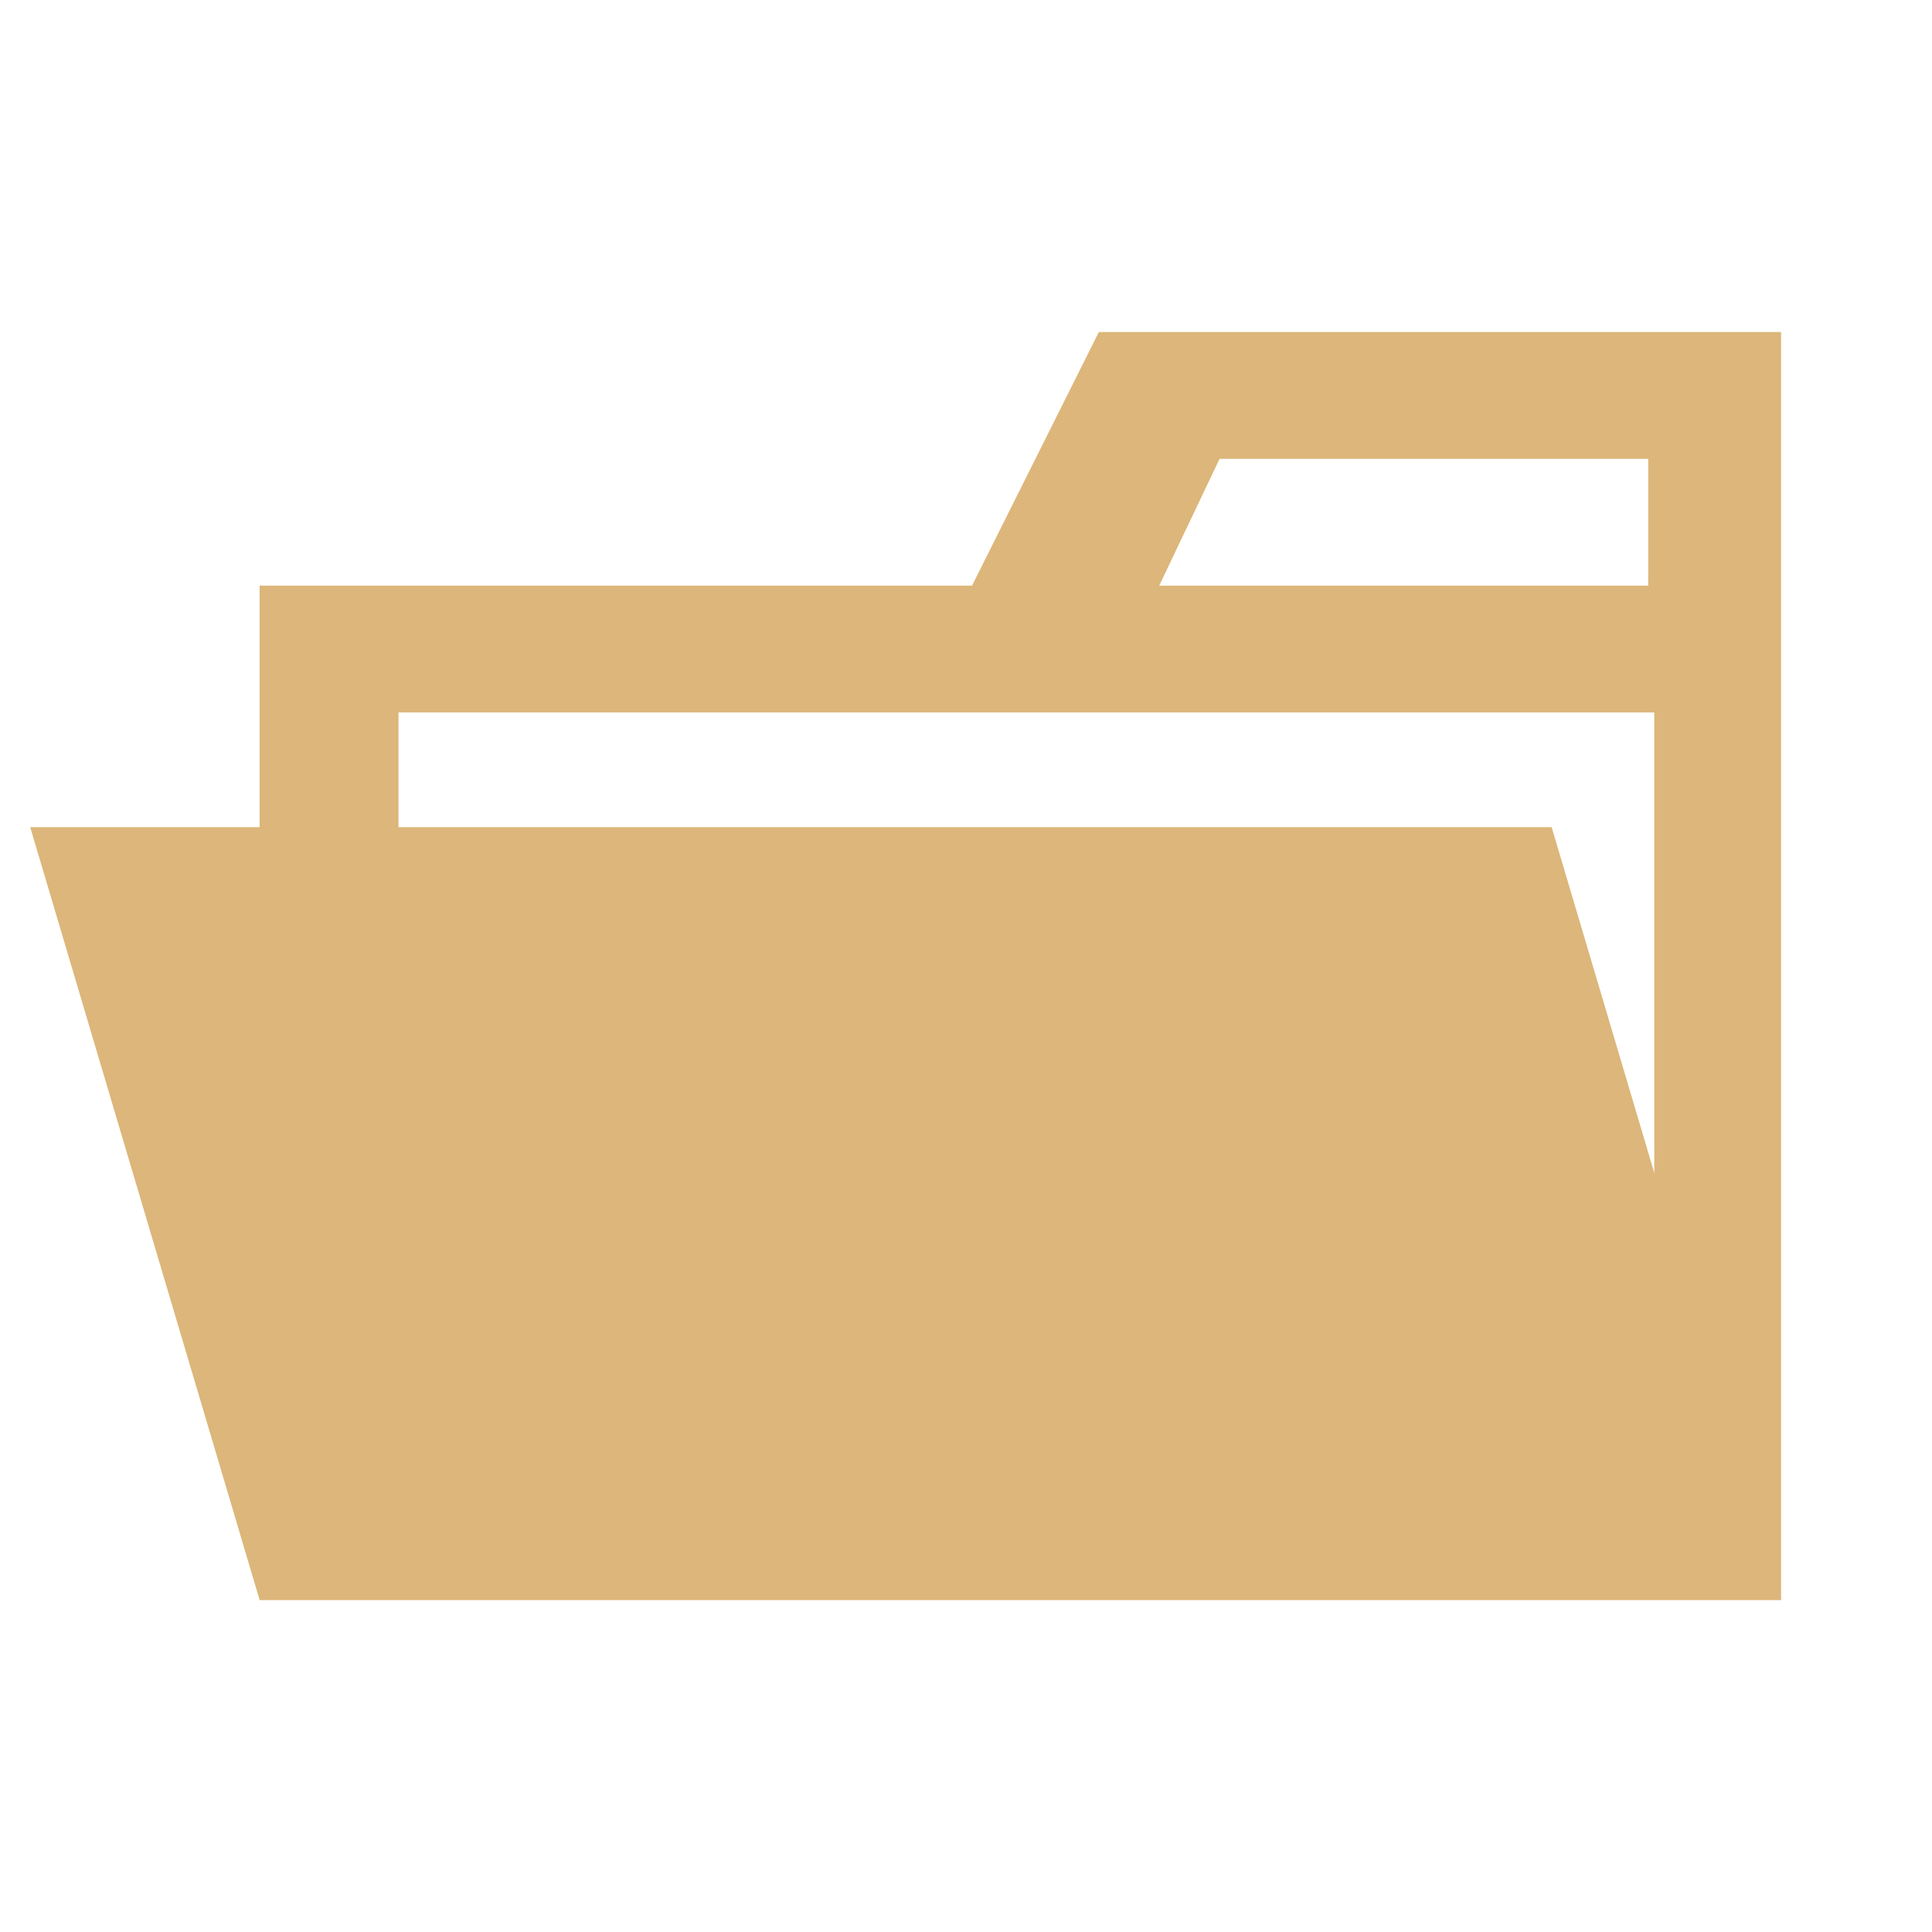
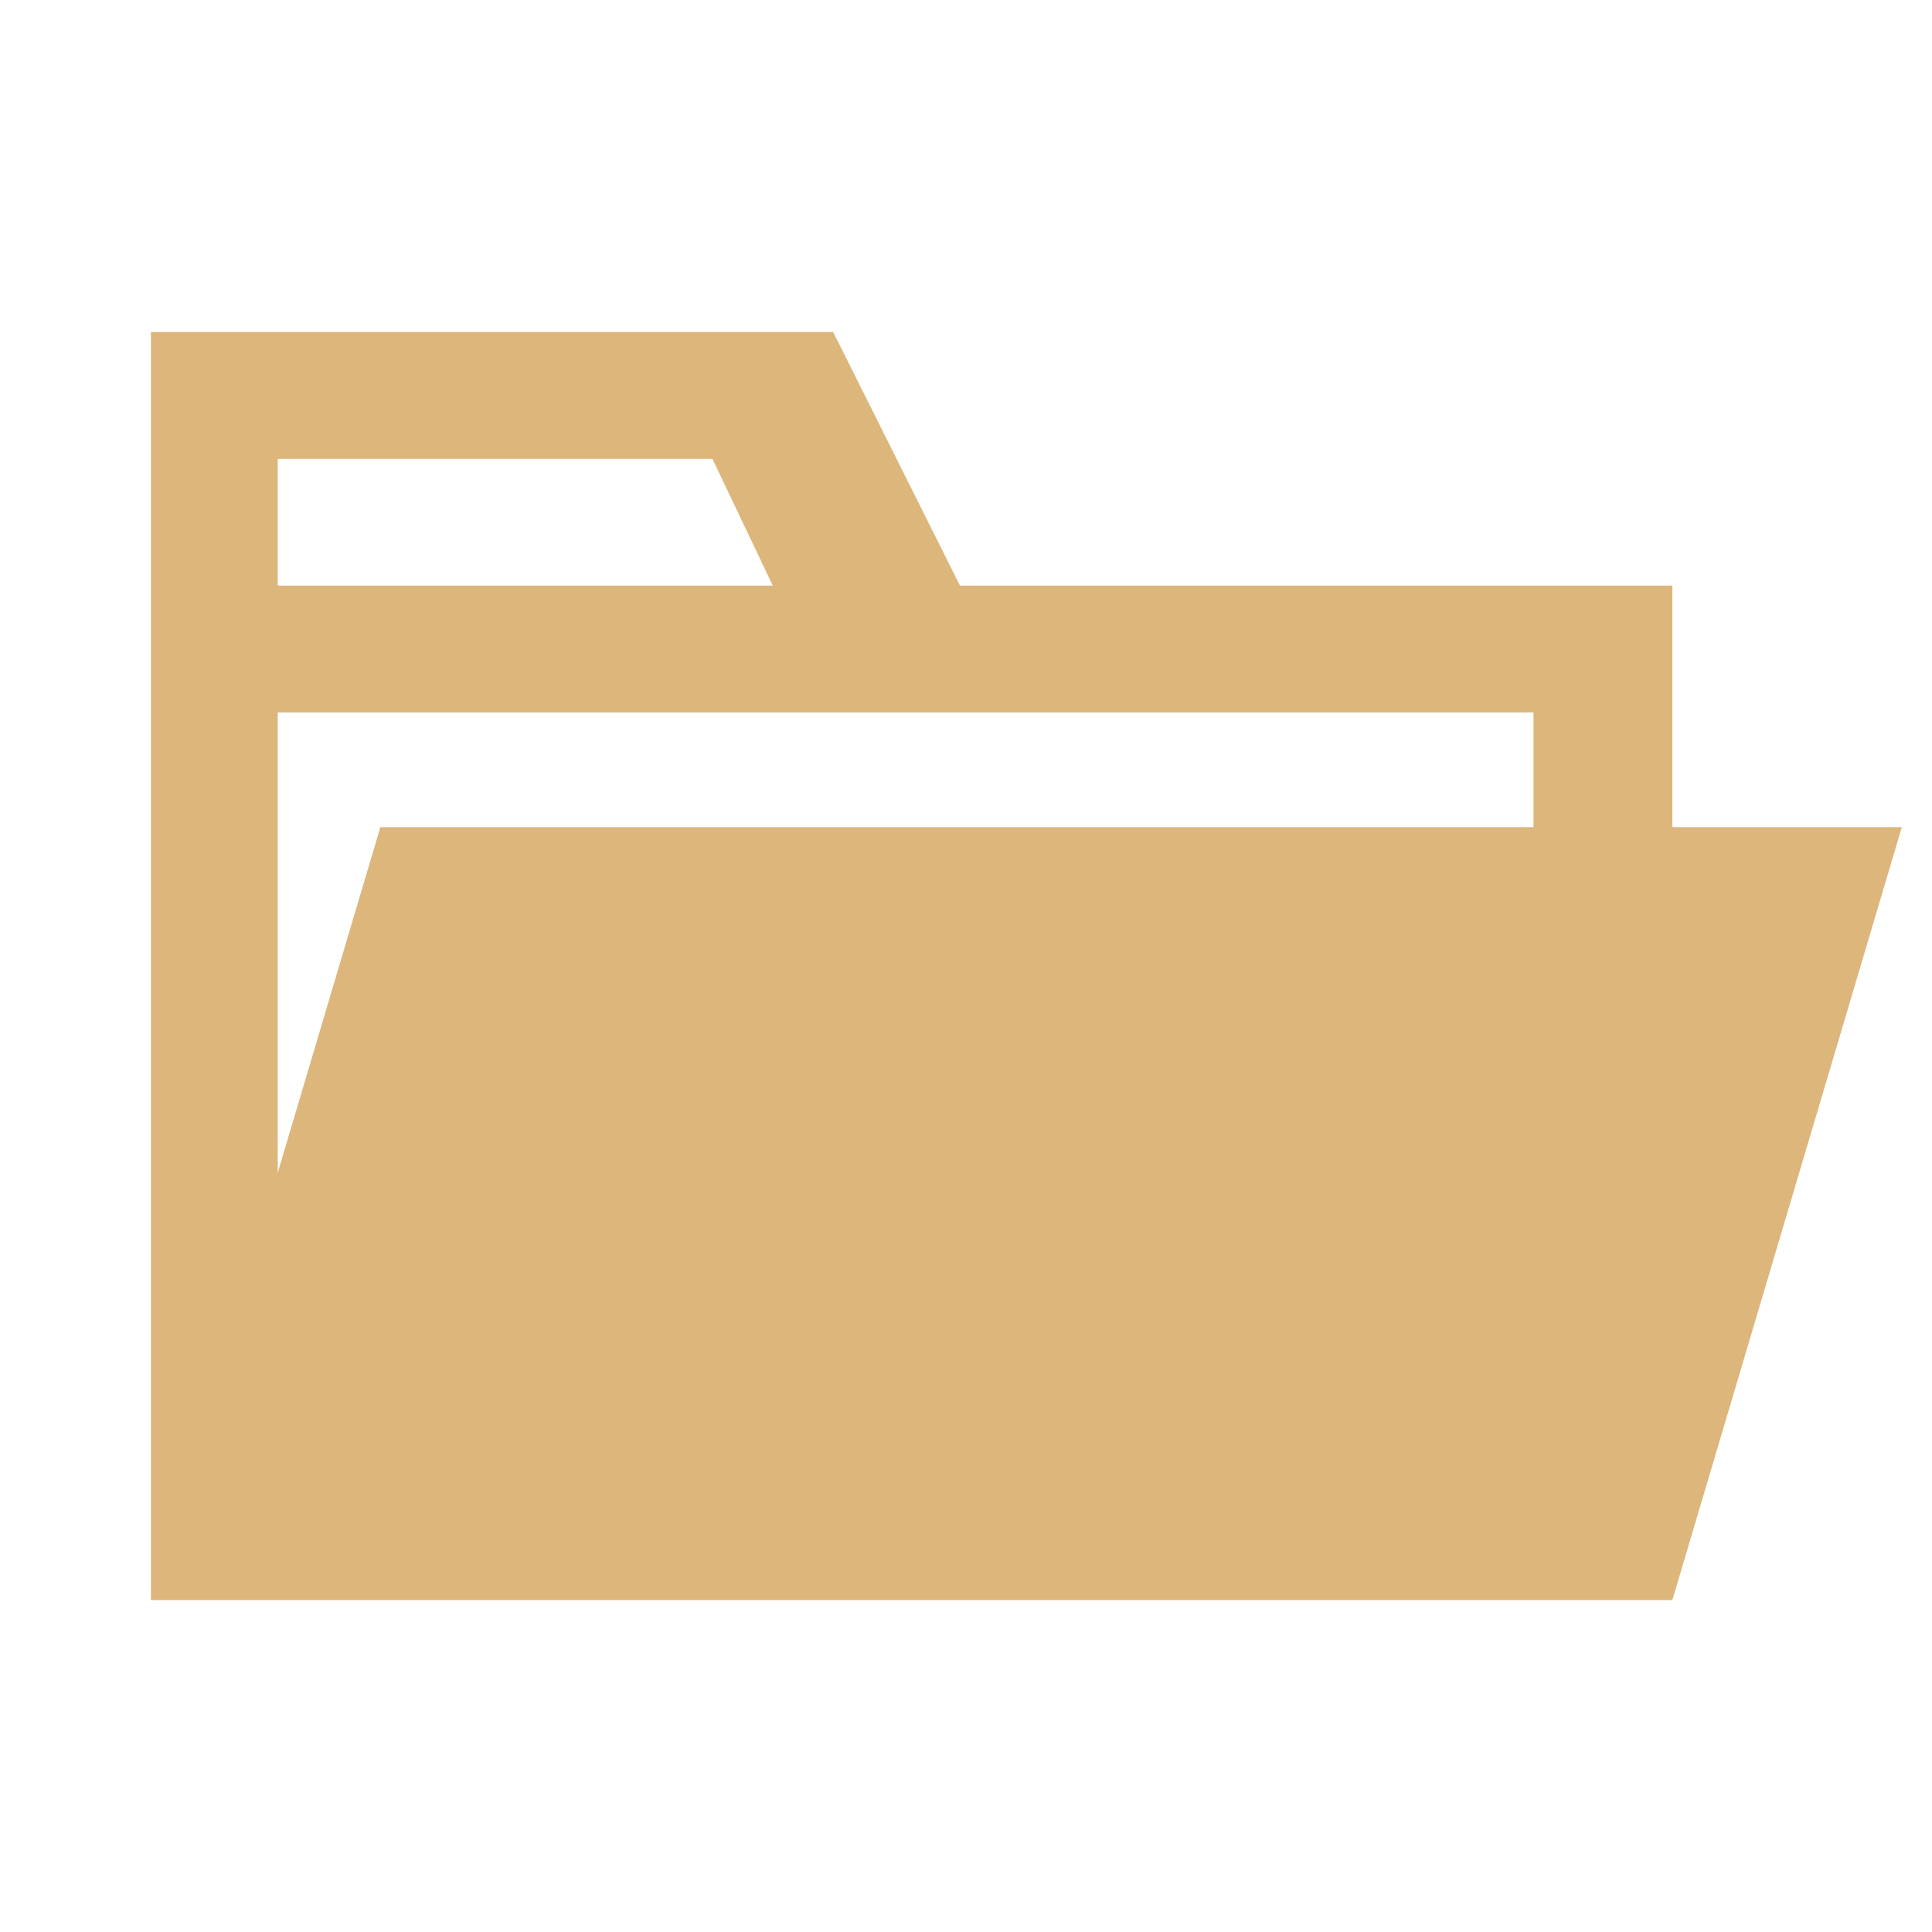
<svg xmlns="http://www.w3.org/2000/svg" viewBox="0 0 32 32">
-   <path d="M27.4,5.5H18.2L16.1,9.7H4.3V26.5H29.5V5.5Zm0,18.7H6.6V11.8H27.4Zm0-14.5H19.2l1-2.1h7.1V9.7Z" style="fill:#dcb67a" />
-   <polygon points="25.7 13.7 0.5 13.7 4.3 26.5 29.5 26.5 25.7 13.7" style="fill:#dcb67a" />
+   <path d="M4.6,5.5H13.8L15.9,9.7H27.7V26.5H2.5V5.5Zm0,18.7H25.4V11.8H4.6Zm0-14.5H12.8l-1-2.1H4.6V9.7Z" style="fill:#dcb67a" />
+   <polygon points="6.3 13.7 31.5 13.7 27.7 26.5 2.5 26.5 6.3 13.7" style="fill:#dcb67a" />
</svg>
